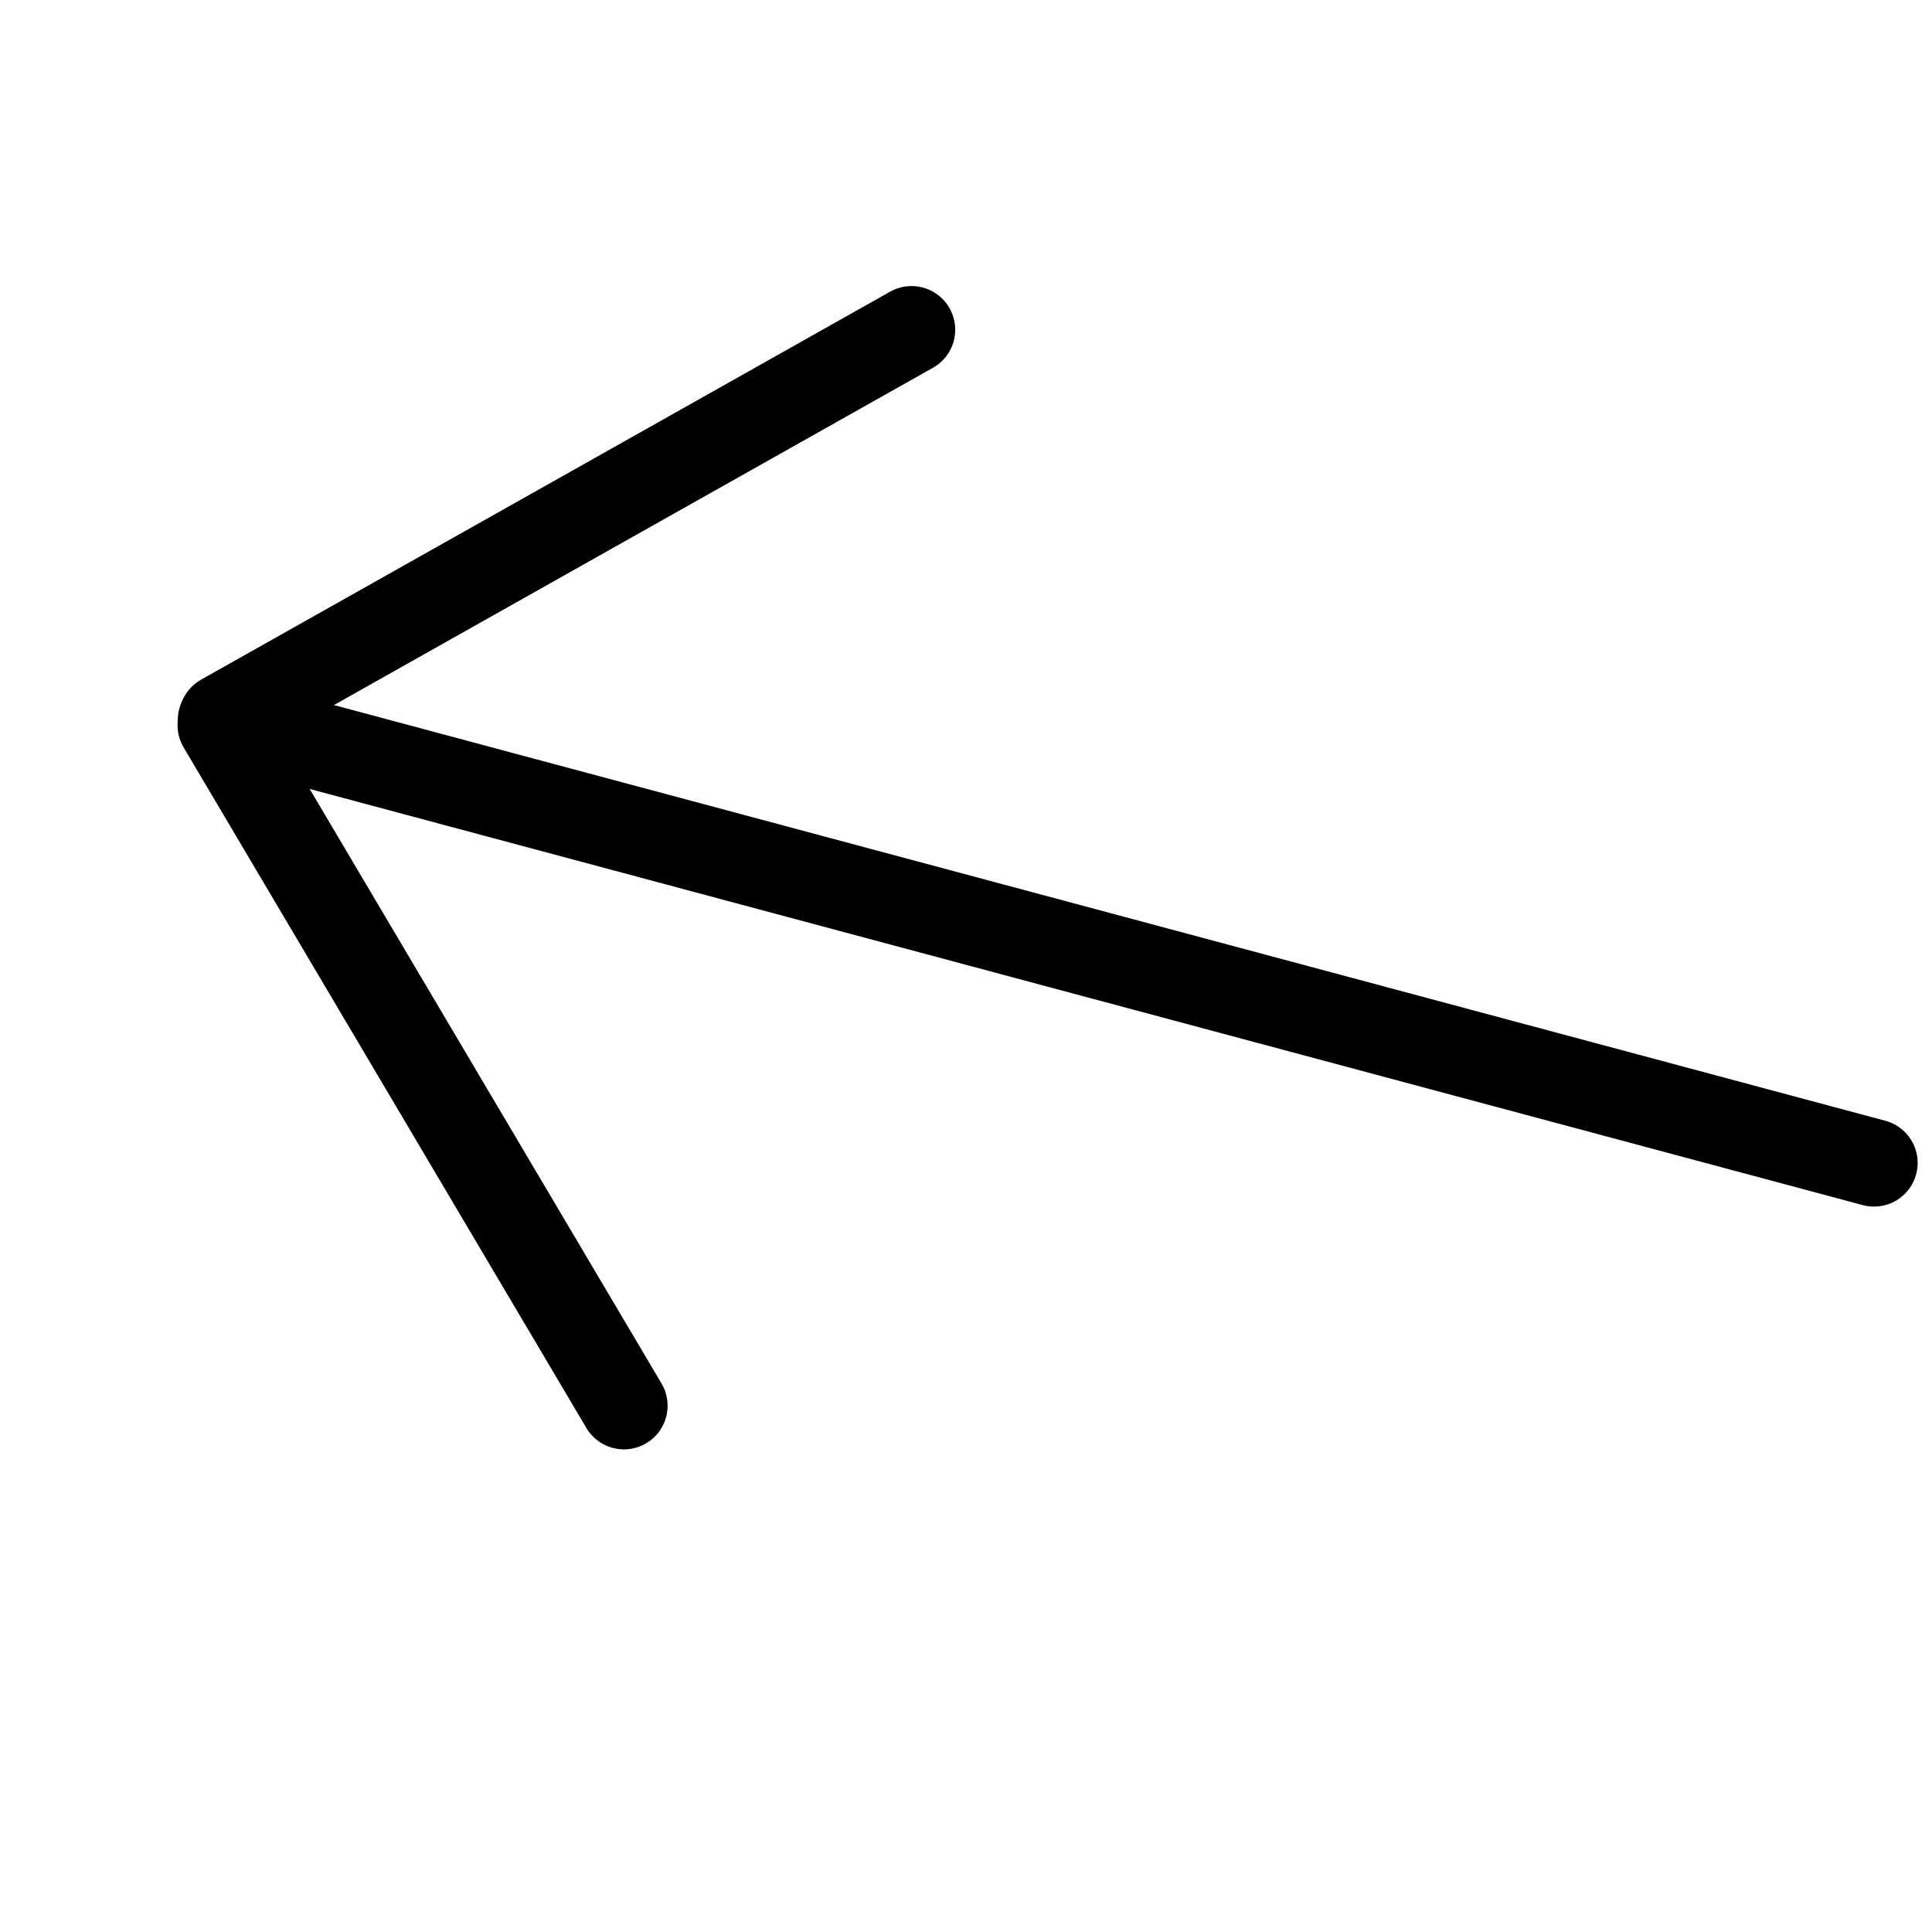
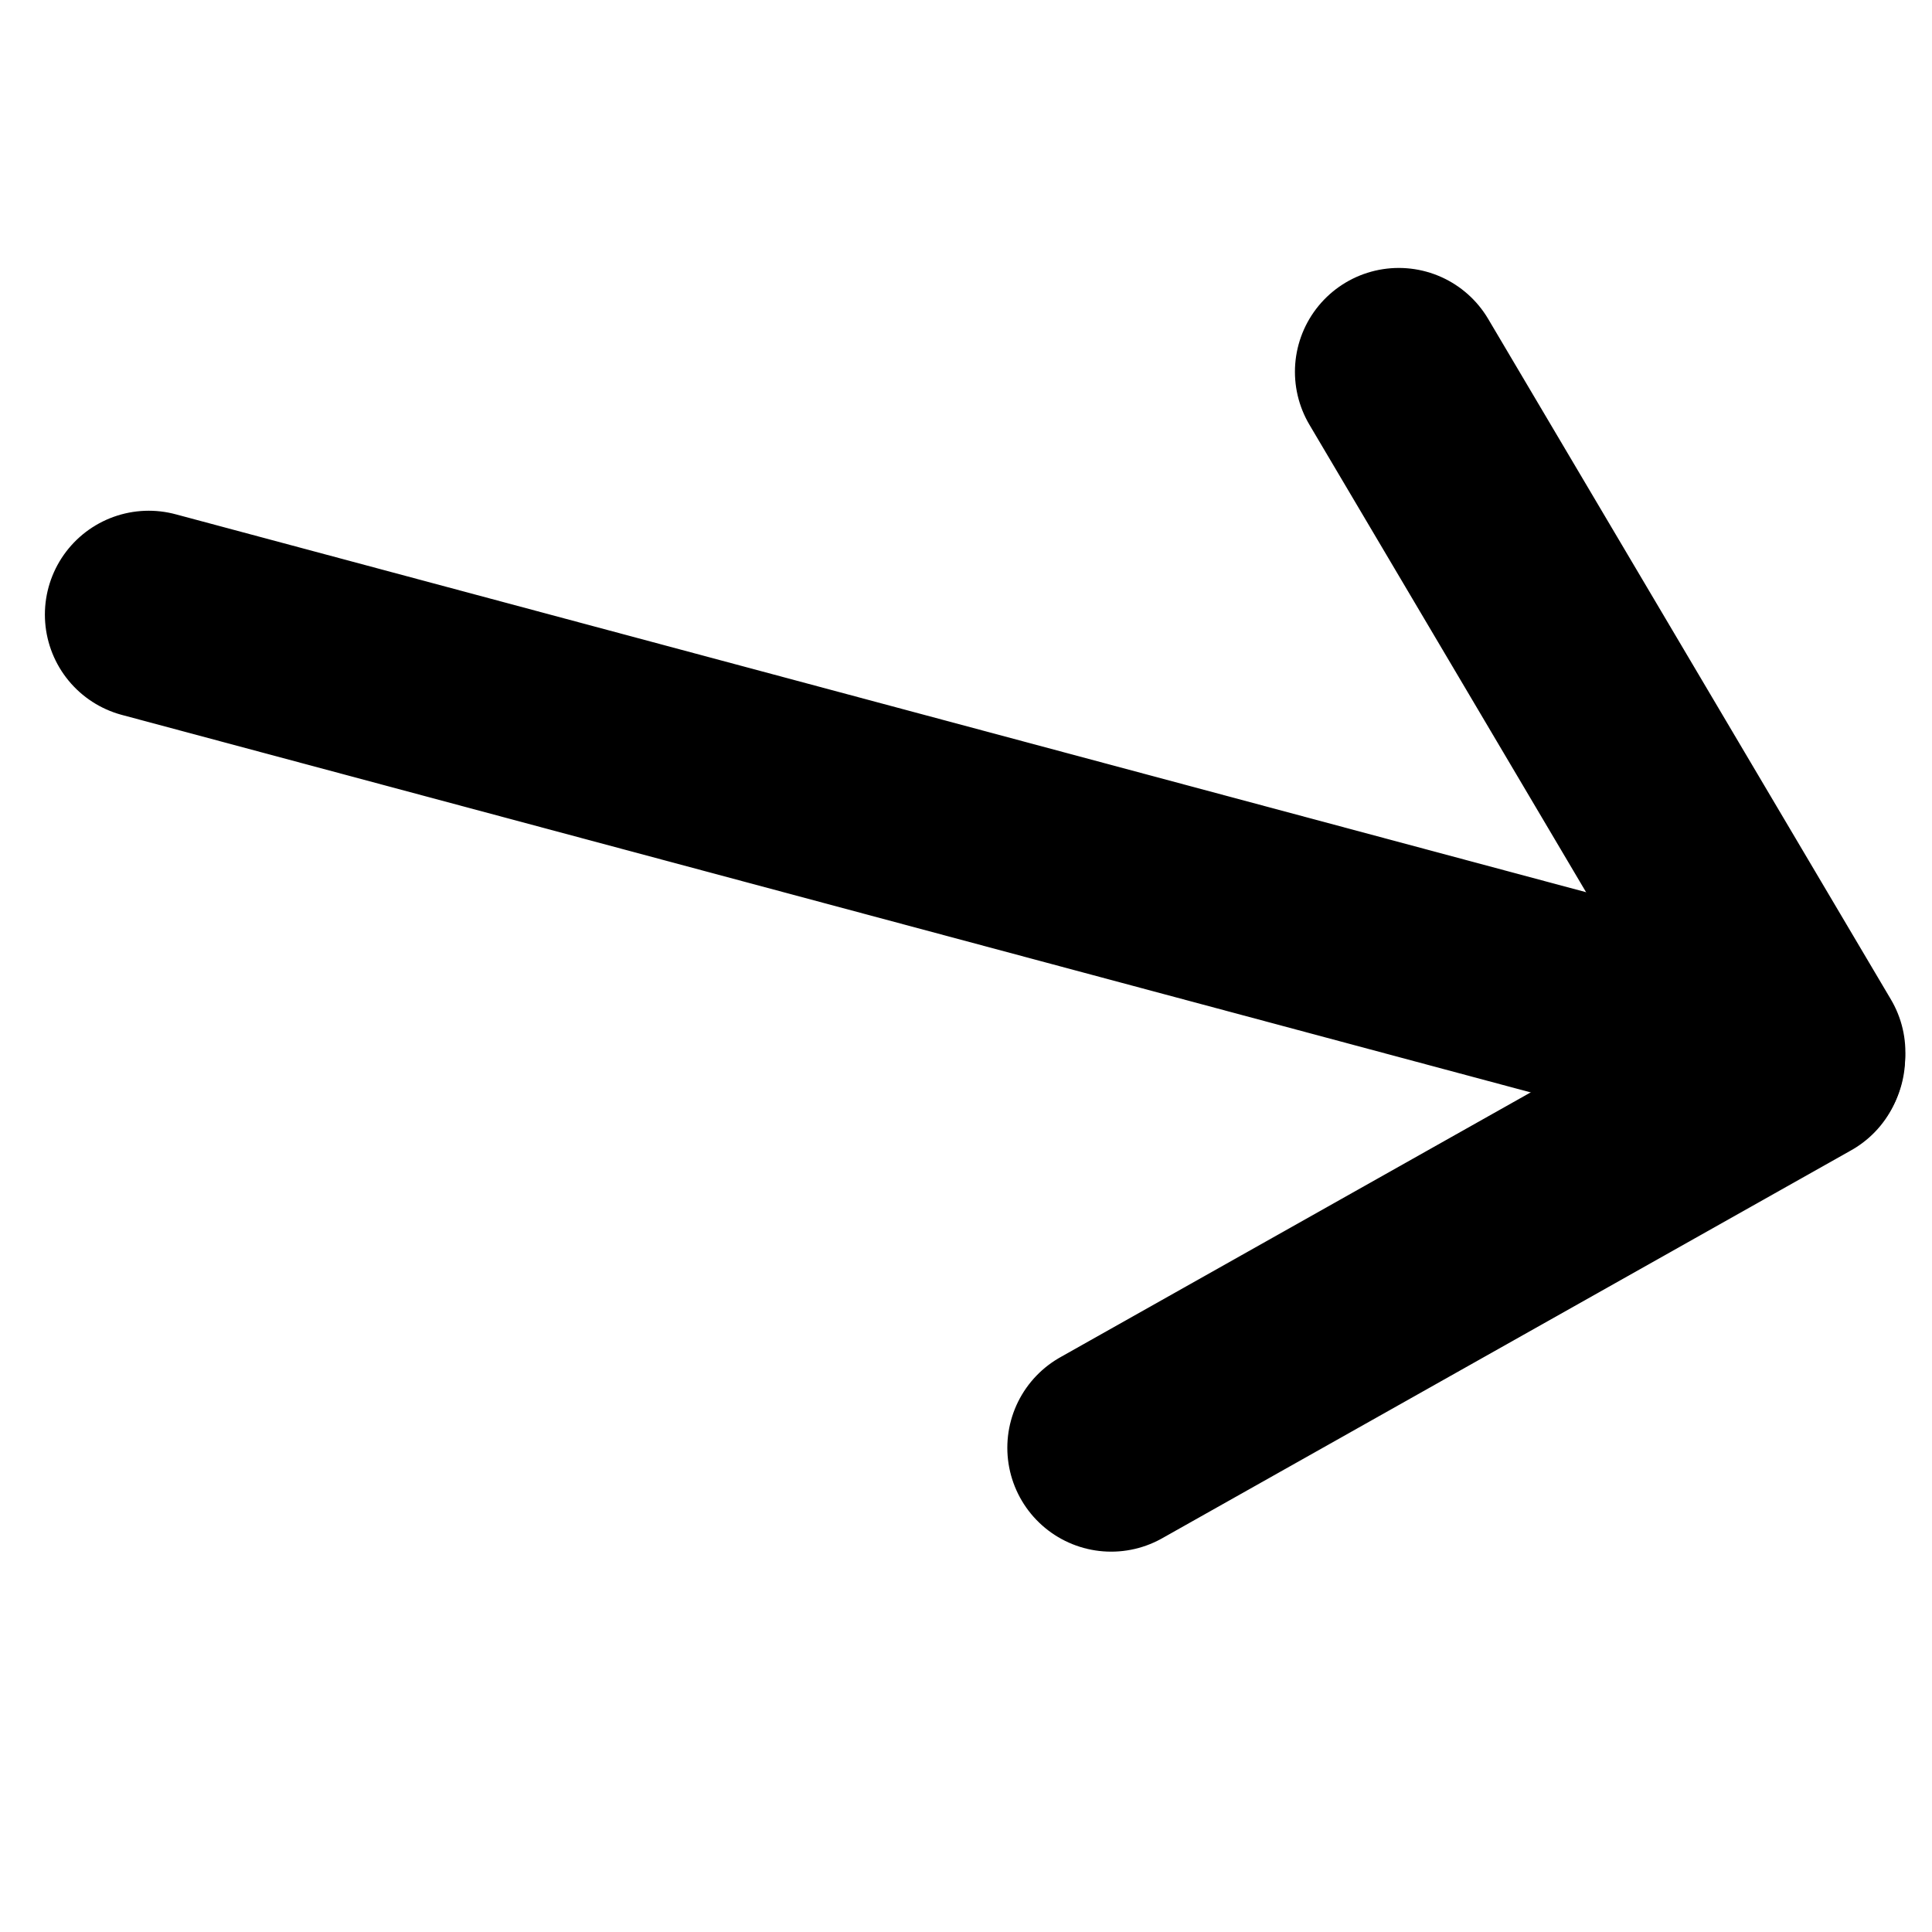
<svg xmlns="http://www.w3.org/2000/svg" width="210mm" height="210mm" viewBox="0 0 744.094 744.094" id="svg2" version="1.1">
  <defs id="defs4" />
  <g id="layer1" transform="translate(0,-308.2677)">
-     <g id="g4144" transform="matrix(0.2720081,-1.015148,1.015148,0.2720081,-231.726,923.4517)">
-       <path id="path3338" d="m 388.571,835.131 0,-626.966" style="fill:none;fill-rule:evenodd;stroke:#000000;stroke-width:32;stroke-linecap:round;stroke-linejoin:round;stroke-miterlimit:4;stroke-dasharray:none;stroke-opacity:1" />
-       <path style="fill:none;fill-rule:evenodd;stroke:#000000;stroke-width:32;stroke-linecap:round;stroke-linejoin:round;stroke-miterlimit:4;stroke-dasharray:none;stroke-opacity:1" d="M 184.064,415.667 386.756,208.562" id="path4140" />
-       <path id="path4142" d="M 592.223,415.42 389.531,208.315" style="fill:none;fill-rule:evenodd;stroke:#000000;stroke-width:32;stroke-linecap:round;stroke-linejoin:round;stroke-miterlimit:4;stroke-dasharray:none;stroke-opacity:1" />
-     </g>
+     <path style="fill:none;fill-rule:evenodd;stroke:#000000;stroke-width:80;stroke-linecap:round;stroke-linejoin:round;stroke-miterlimit:4;stroke-dasharray:none;stroke-opacity:1" d="M 57.287,544.972 693.75,715.512" id="path3338" />
+     <path id="path4140" d="M 538.732,451.464 693.84,713.561" style="fill:none;fill-rule:evenodd;stroke:#000000;stroke-width:80;stroke-linecap:round;stroke-linejoin:round;stroke-miterlimit:4;stroke-dasharray:none;stroke-opacity:1" />
+     <path style="fill:none;fill-rule:evenodd;stroke:#000000;stroke-width:80;stroke-linecap:round;stroke-linejoin:round;stroke-miterlimit:4;stroke-dasharray:none;stroke-opacity:1" d="M 427.961,865.873 693.337,716.445" id="path4142" />
  </g>
</svg>
